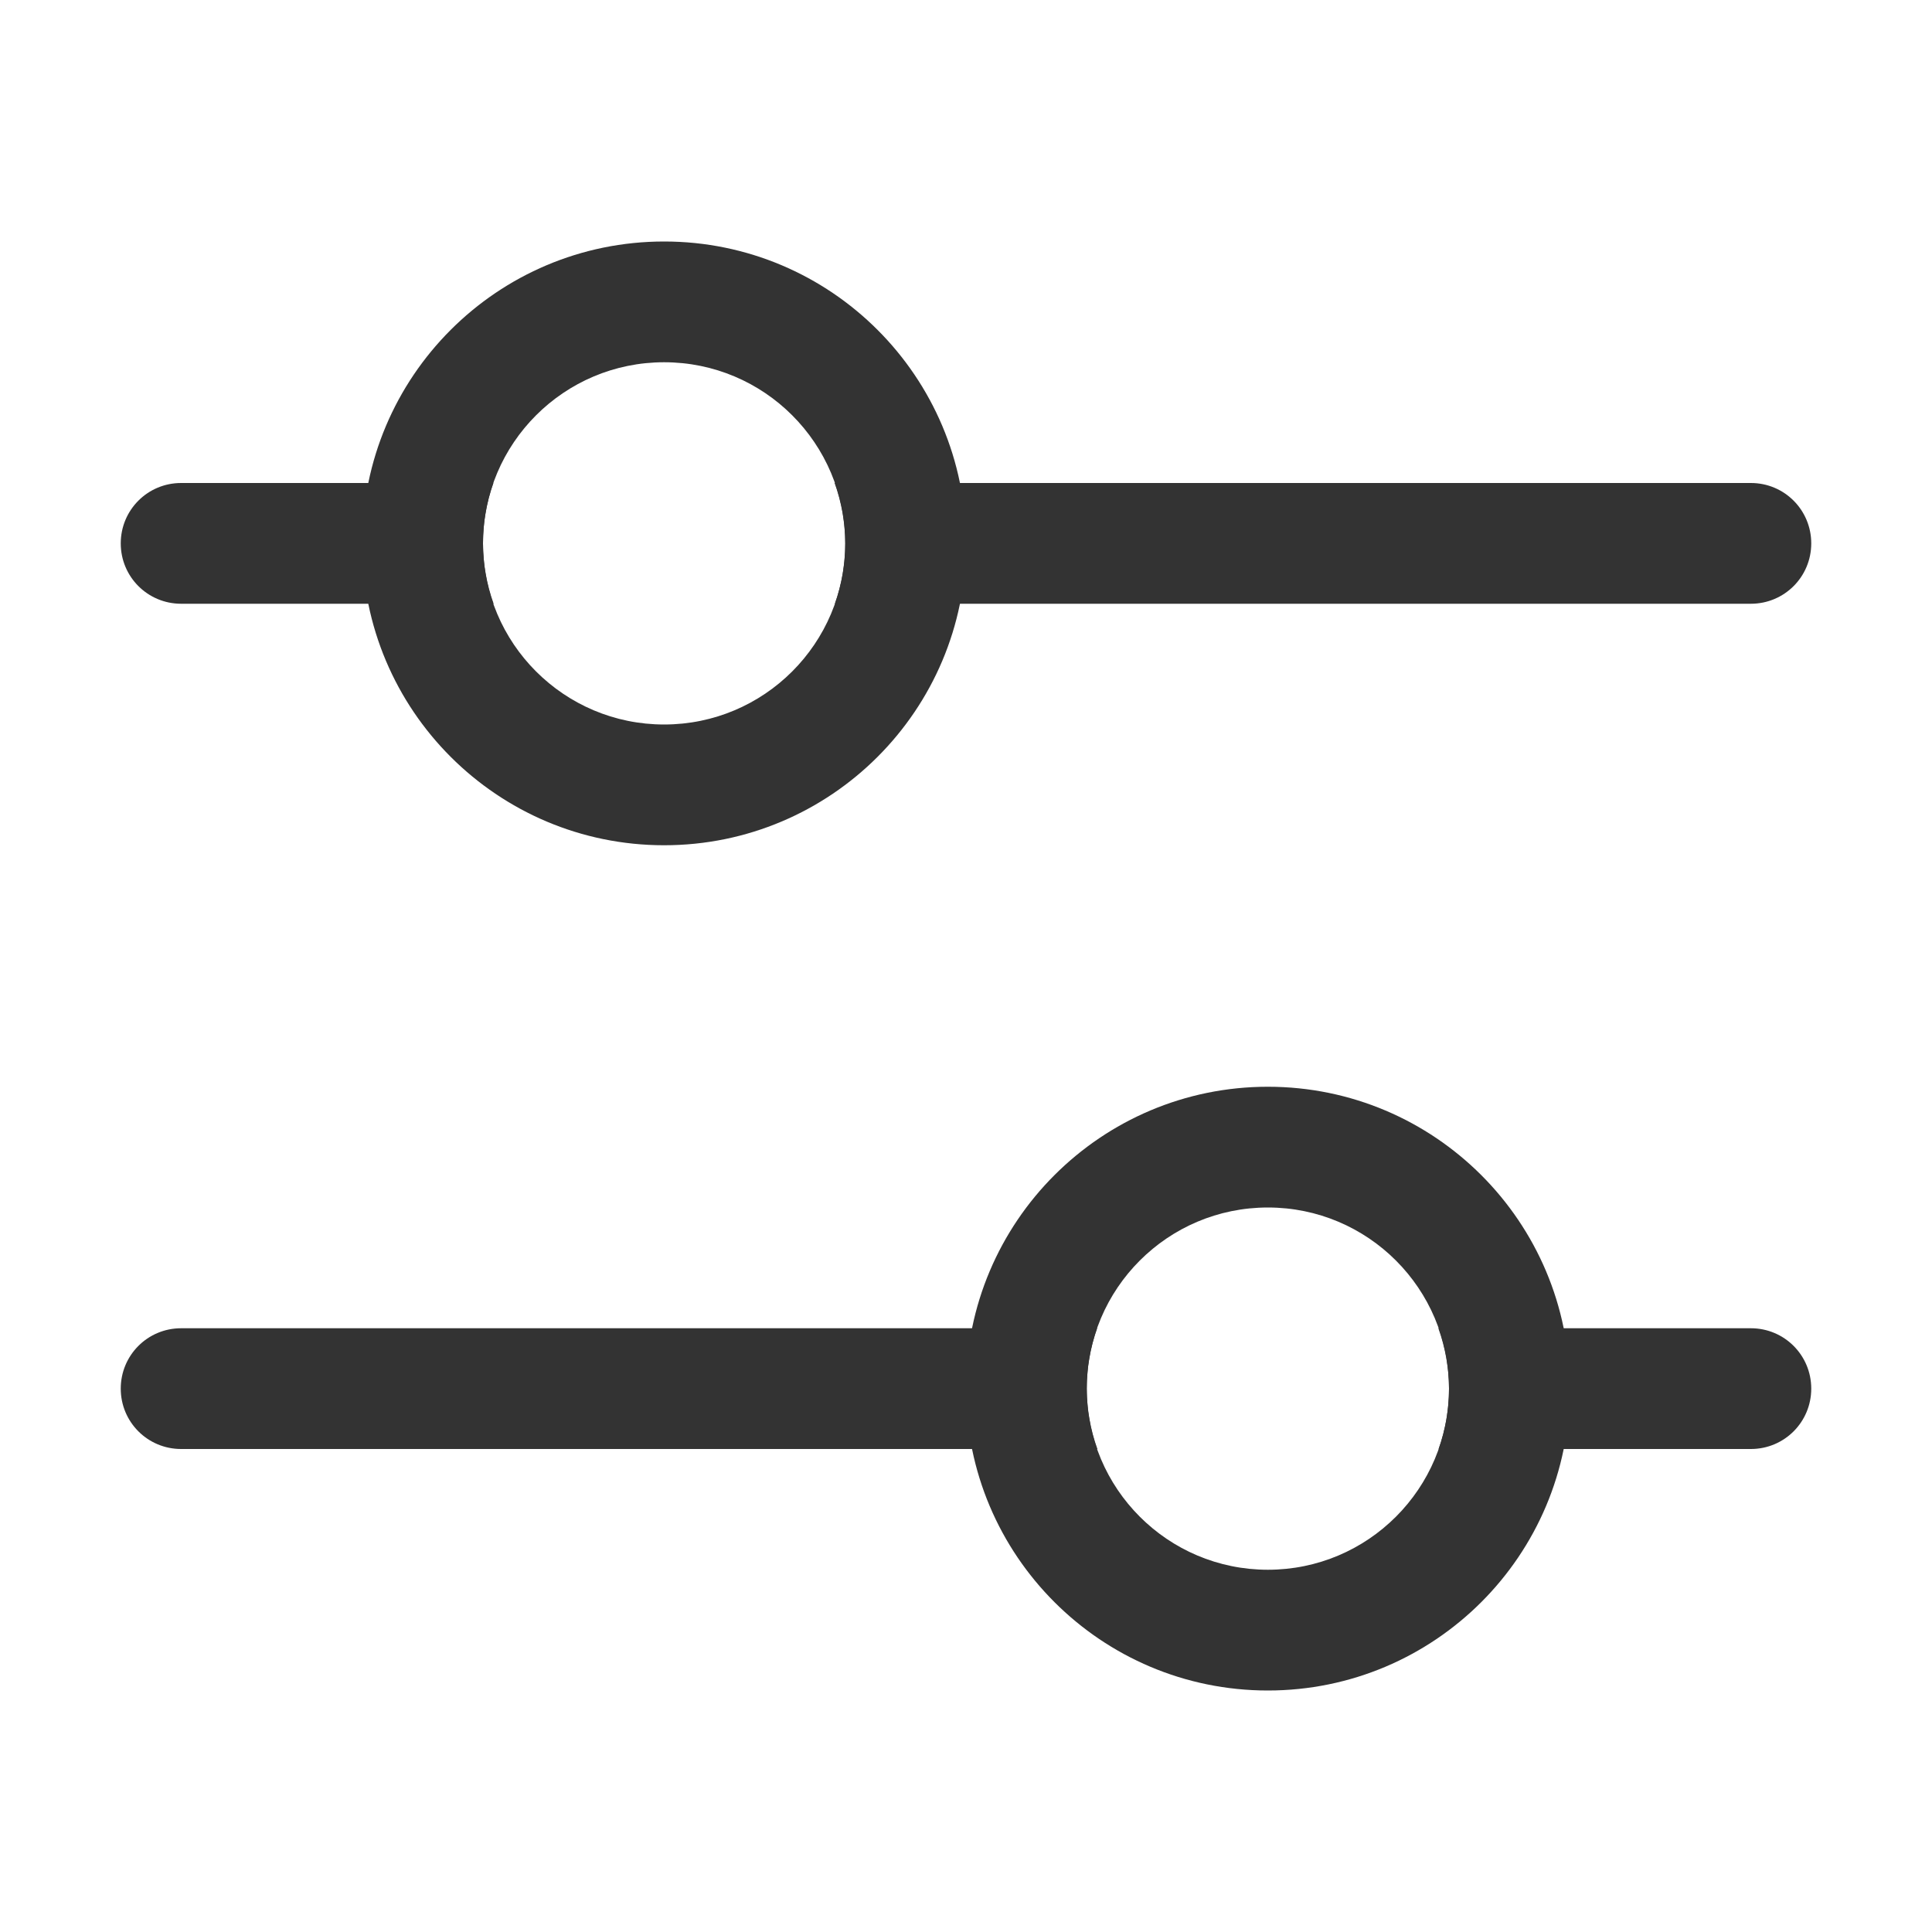
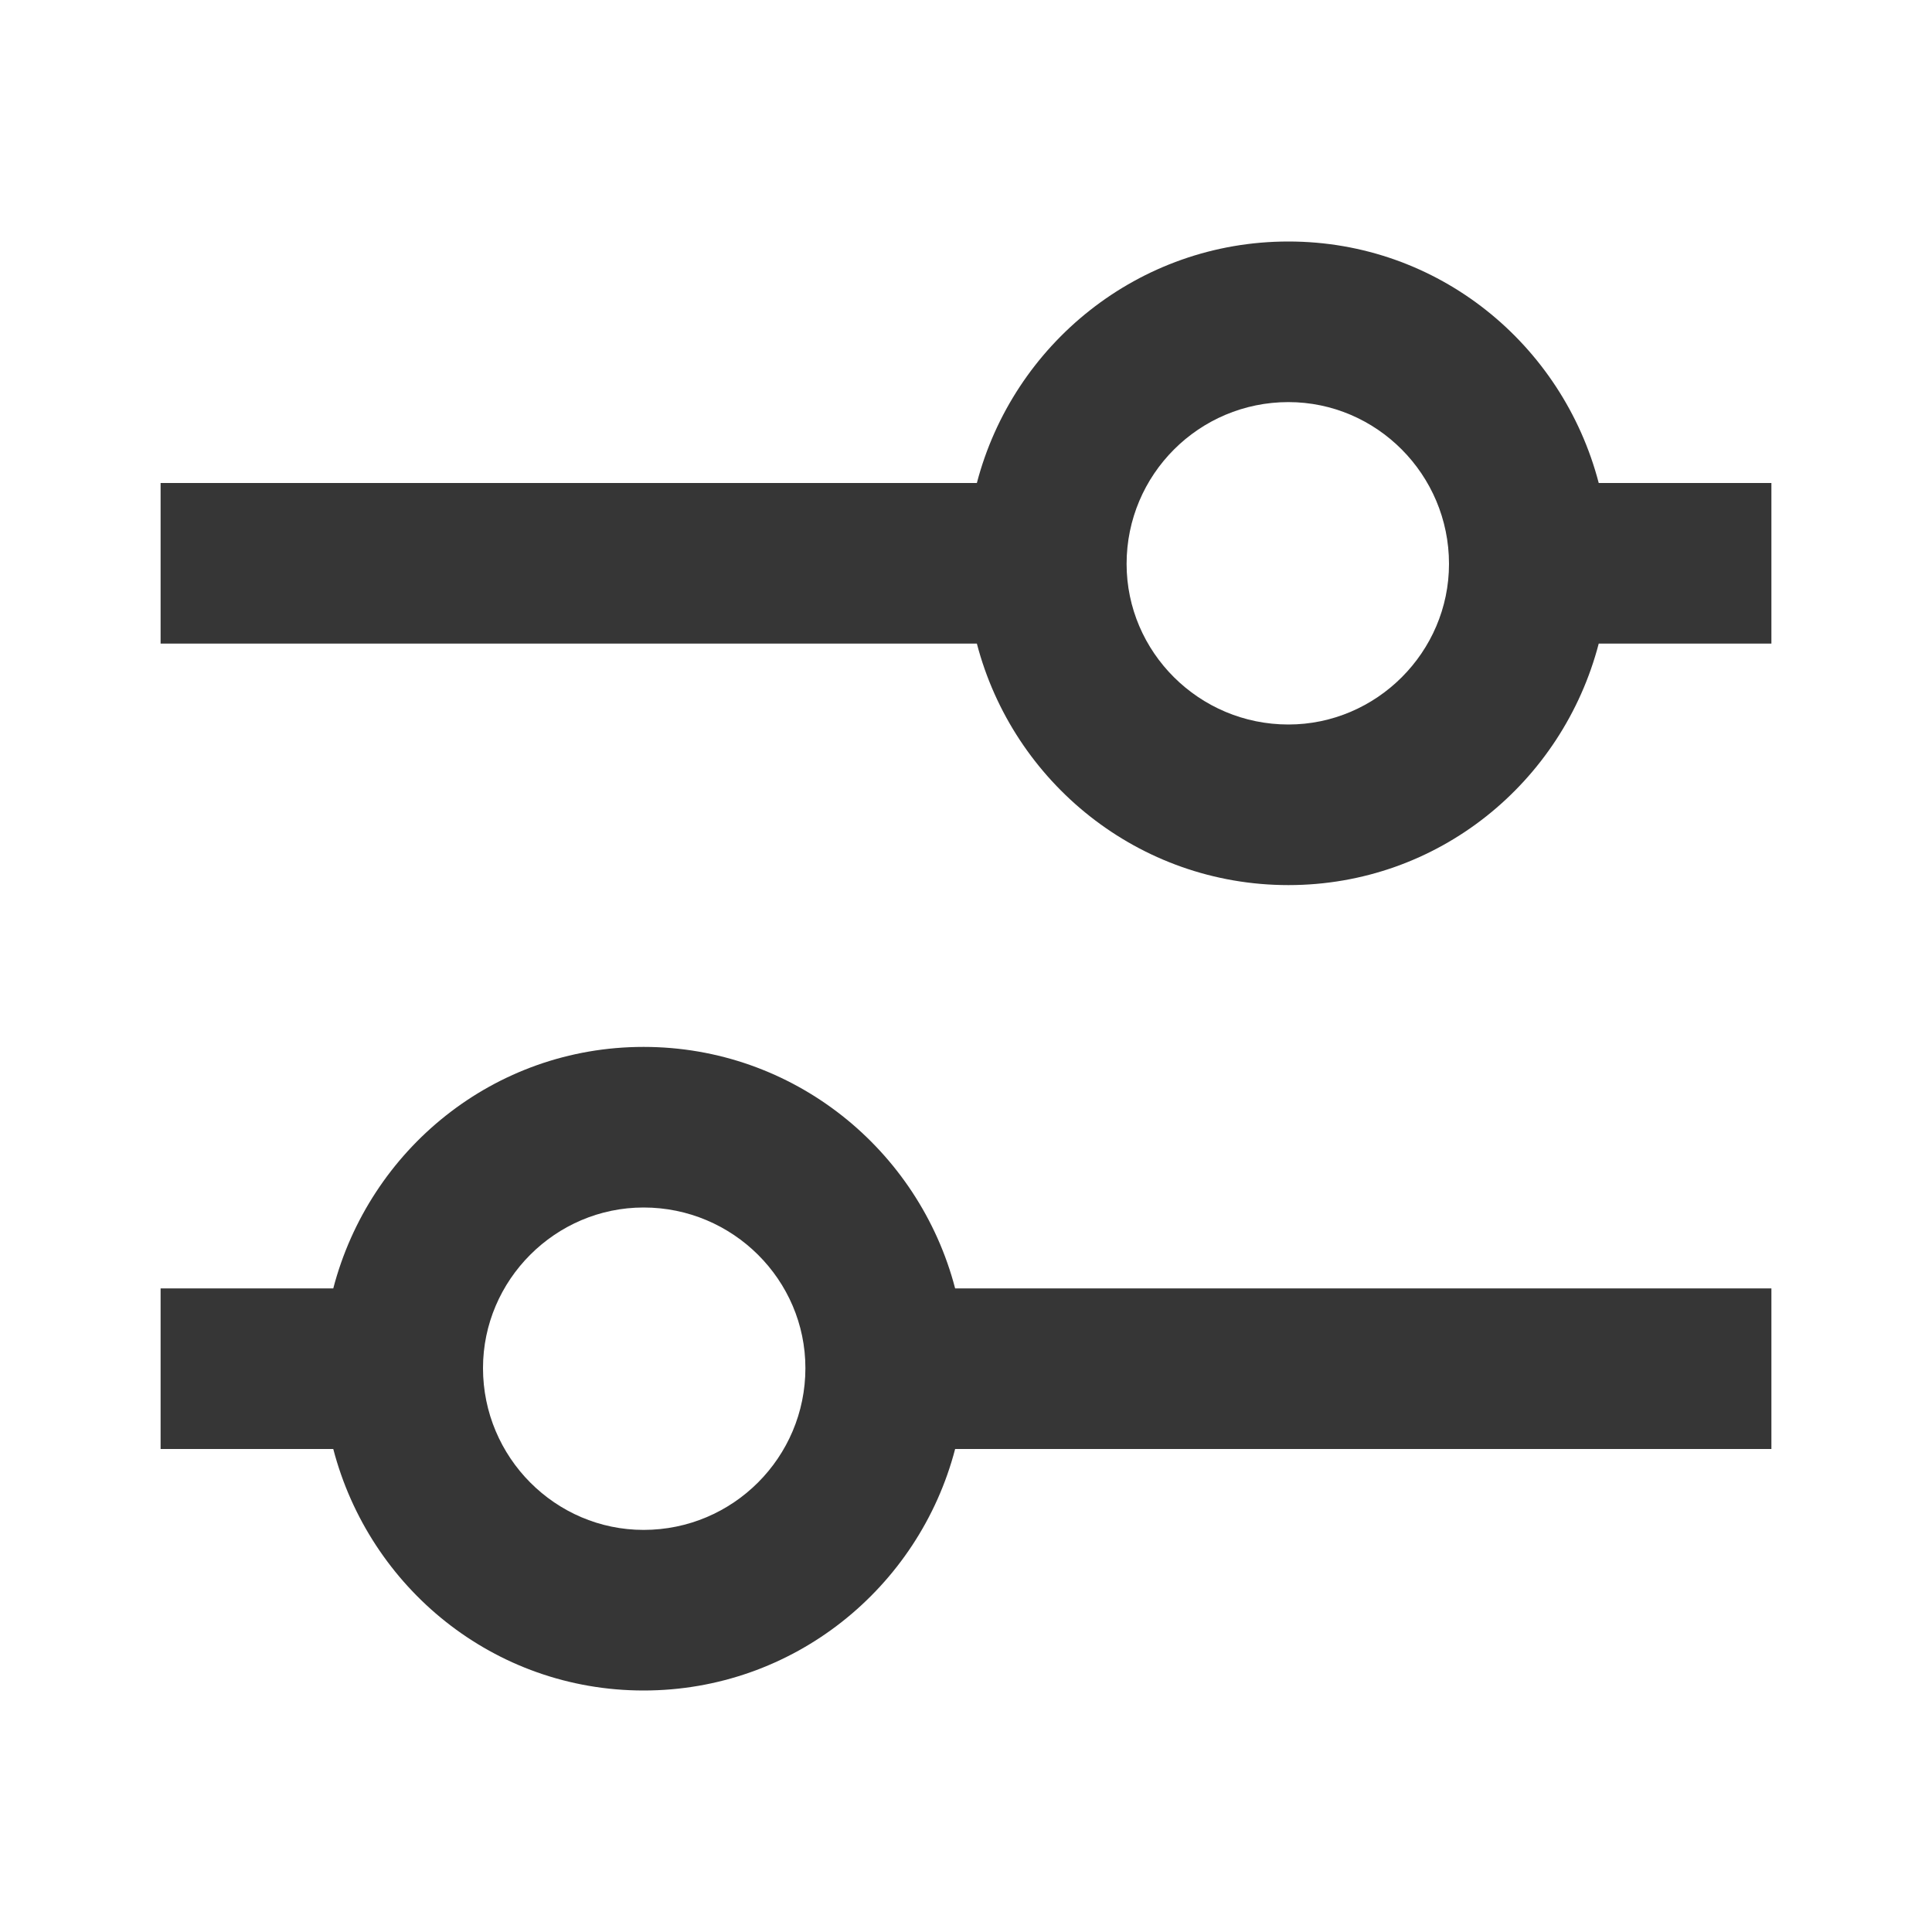
<svg xmlns="http://www.w3.org/2000/svg" width="16" height="16" version="1.1">
-   <g fill="#333">
-     <path d="m1.5 4c-0.277 0-0.5 0.223-0.5 0.5s0.223 0.5 0.5 0.5h2.588a1.5 1.5 0 0 1-0.088-0.5 1.5 1.5 0 0 1 0.086-0.5h-2.586zm5.412 0a1.5 1.5 0 0 1 0.088 0.5 1.5 1.5 0 0 1-0.086 0.5h7.586c0.277 0 0.5-0.223 0.5-0.5s-0.223-0.5-0.5-0.5h-7.588z" stroke-linecap="round" stroke-linejoin="round" stroke-width="2.366" />
-     <path d="m1.5 11c-0.277 0-0.5 0.223-0.5 0.5s0.223 0.5 0.5 0.5h7.588a1.5 1.5 0 0 1-0.088-0.5 1.5 1.5 0 0 1 0.086-0.5h-7.586zm10.412 0a1.5 1.5 0 0 1 0.088 0.5 1.5 1.5 0 0 1-0.086 0.5h2.586c0.277 0 0.5-0.223 0.5-0.5s-0.223-0.5-0.5-0.5h-2.588z" stroke-linecap="round" stroke-linejoin="round" stroke-width="2.366" />
-     <path d="m5.5 2a2.5 2.5 0 0 0-2.5 2.5 2.5 2.5 0 0 0 2.5 2.5 2.5 2.5 0 0 0 2.5-2.5 2.5 2.5 0 0 0-2.5-2.5zm0 1a1.5 1.5 0 0 1 1.5 1.5 1.5 1.5 0 0 1-1.5 1.5 1.5 1.5 0 0 1-1.5-1.5 1.5 1.5 0 0 1 1.5-1.5z" stroke-linecap="square" stroke-width="2" />
-     <path d="m10.5 9a2.5 2.5 0 0 0-2.5 2.5 2.5 2.5 0 0 0 2.5 2.5 2.5 2.5 0 0 0 2.5-2.5 2.5 2.5 0 0 0-2.5-2.5zm0 1a1.5 1.5 0 0 1 1.5 1.5 1.5 1.5 0 0 1-1.5 1.5 1.5 1.5 0 0 1-1.5-1.5 1.5 1.5 0 0 1 1.5-1.5z" stroke-linecap="square" stroke-width="2" />
+   <g class="layer">
+     <g id="surface1">
+       <path d="m5.33,8.67c-1.24,0 -2.27,0.85 -2.57,2l-1.43,0l0,1.33l1.43,0c0.3,1.15 1.33,2 2.57,2c1.24,0 2.28,-0.85 2.58,-2l6.76,0l0,-1.33l-6.76,0c-0.3,-1.15 -1.34,-2 -2.58,-2m0,4c-0.73,0 -1.33,-0.6 -1.33,-1.34c0,-0.73 0.6,-1.33 1.33,-1.33c0.74,0 1.34,0.6 1.34,1.33c0,0.74 -0.6,1.34 -1.34,1.34m7.91,-8.67c-0.3,-1.15 -1.33,-2 -2.57,-2c-1.24,0 -2.28,0.85 -2.58,2l-6.76,0l0,1.33l6.76,0c0.3,1.15 1.34,2 2.58,2c1.24,0 2.27,-0.85 2.57,-2l1.43,0l0,-1.33l-1.43,0m-2.57,2c-0.74,0 -1.34,-0.6 -1.34,-1.33c0,-0.74 0.6,-1.34 1.34,-1.34c0.73,0 1.33,0.6 1.33,1.34c0,0.73 -0.6,1.33 -1.33,1.33zm0,0" fill="#363636" fill-rule="nonzero" id="svg_1" />
+     </g>
  </g>
</svg>
